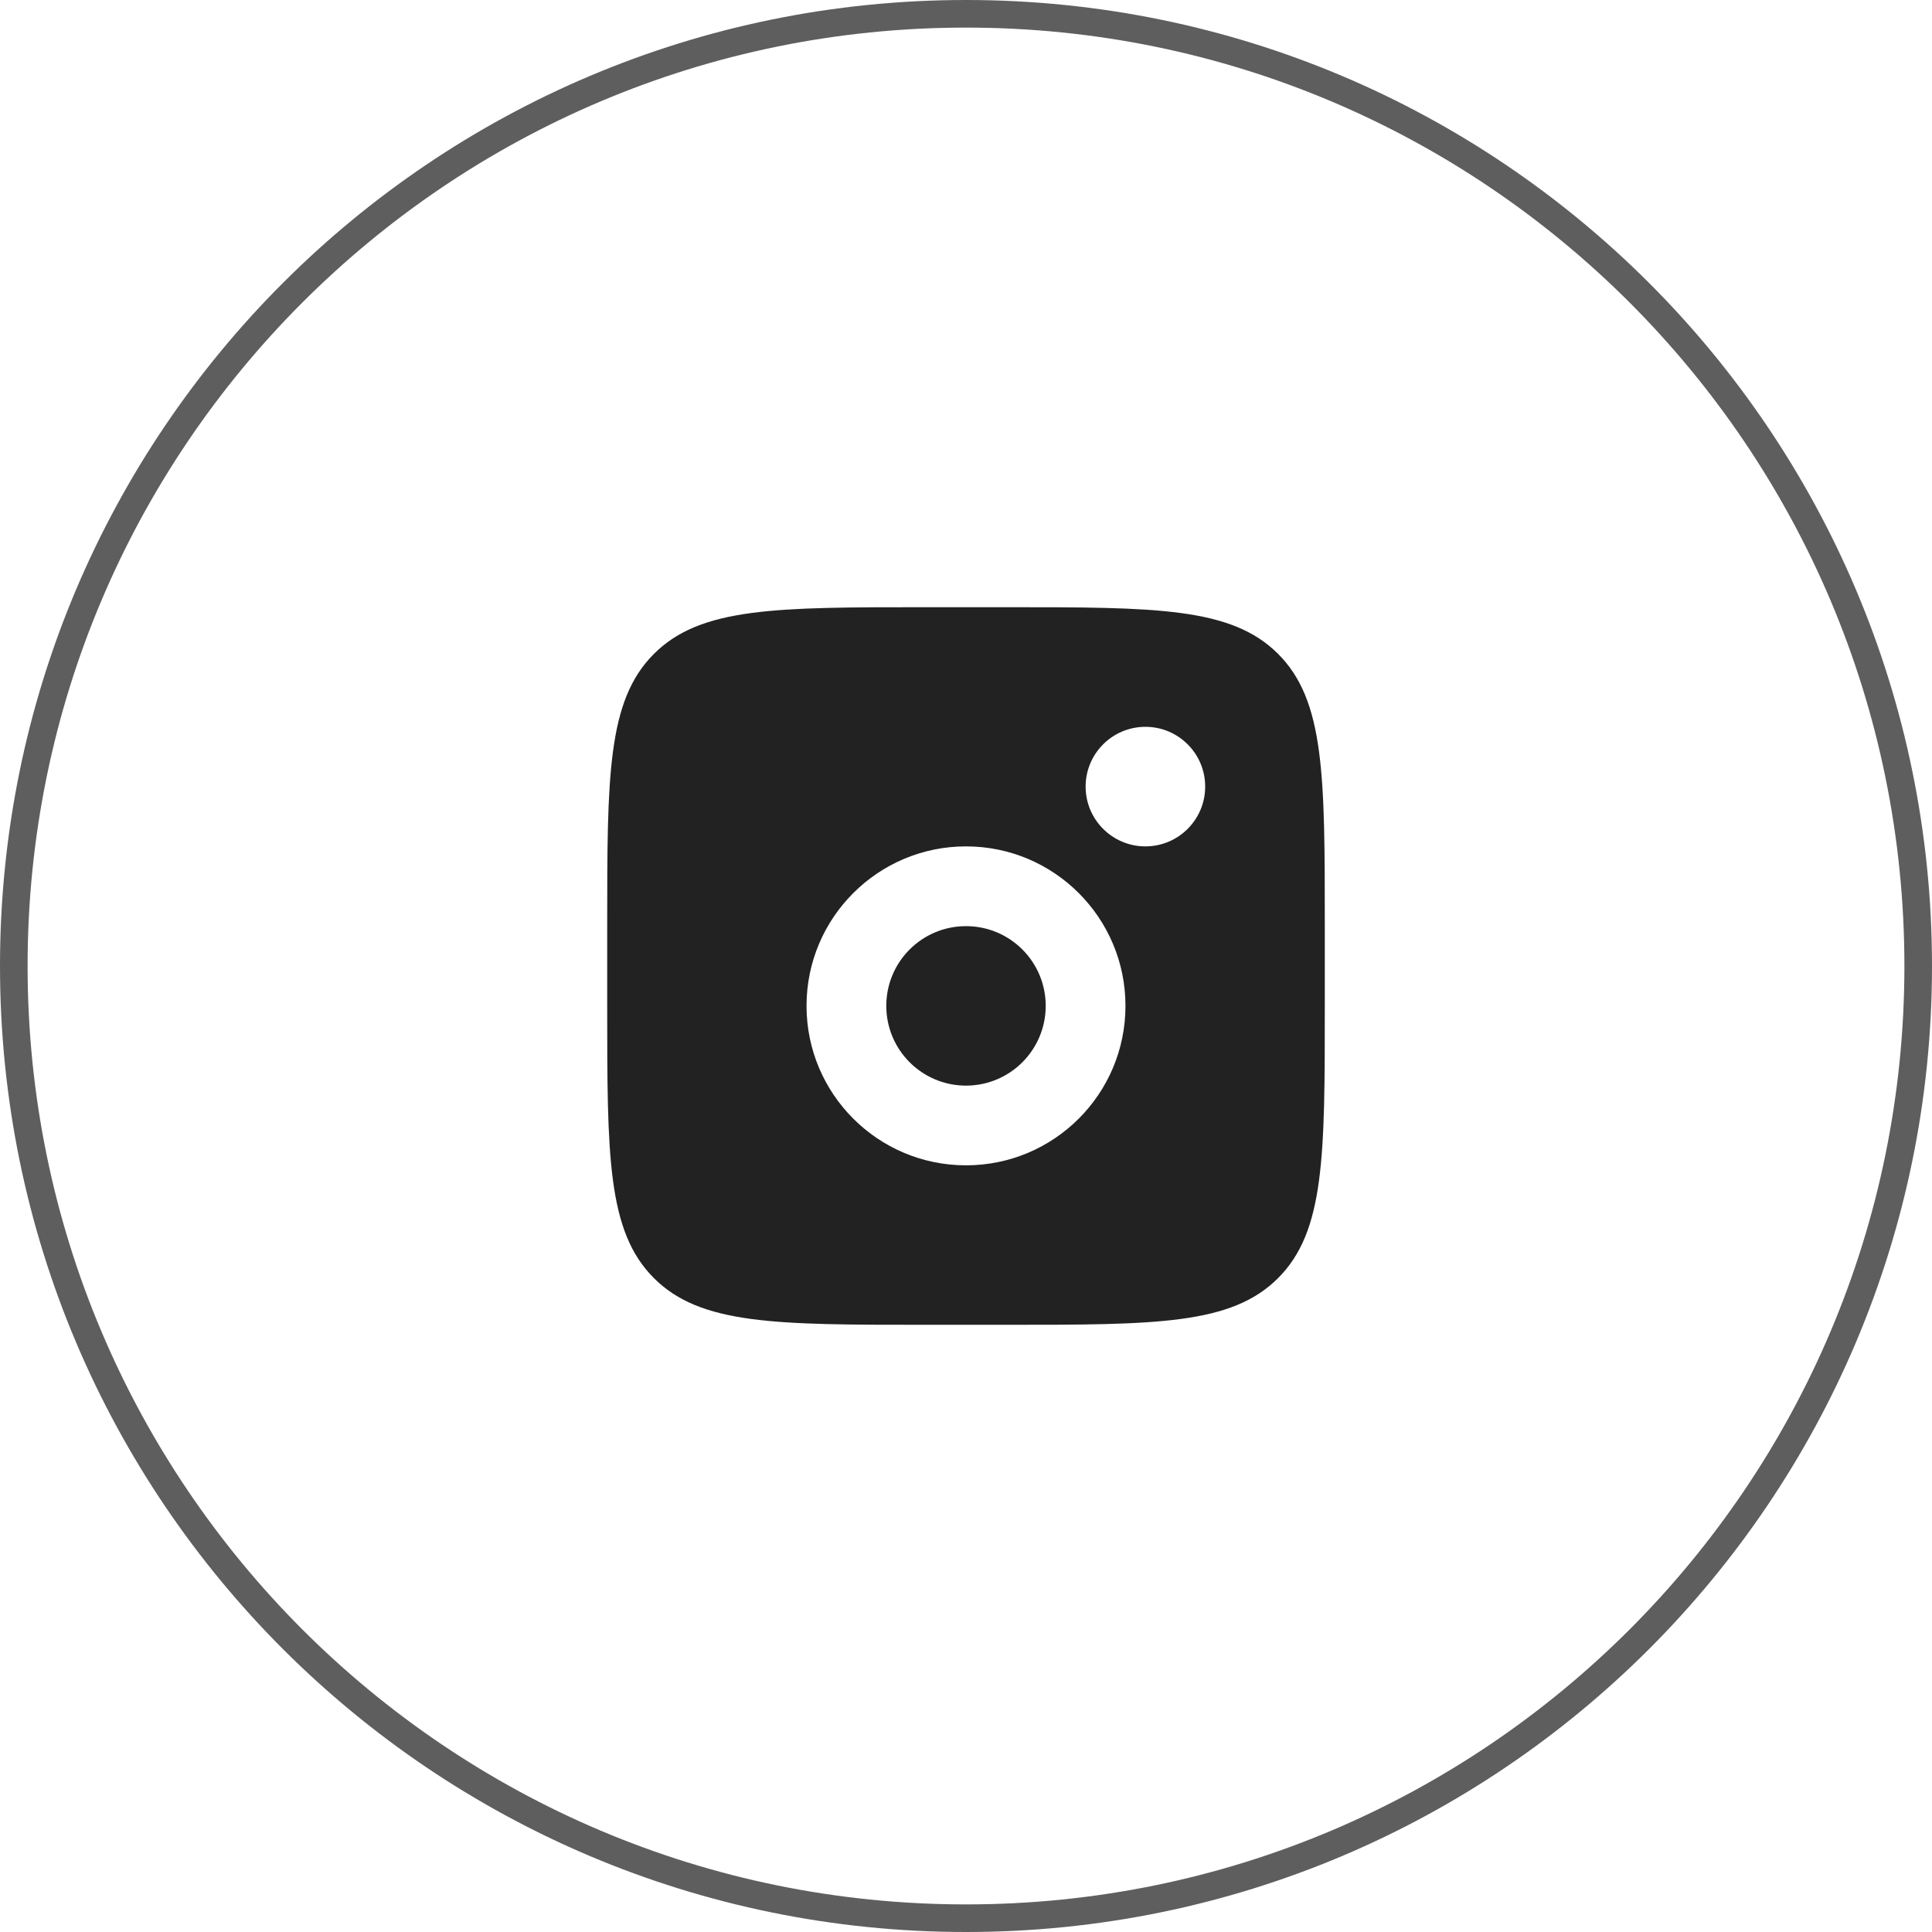
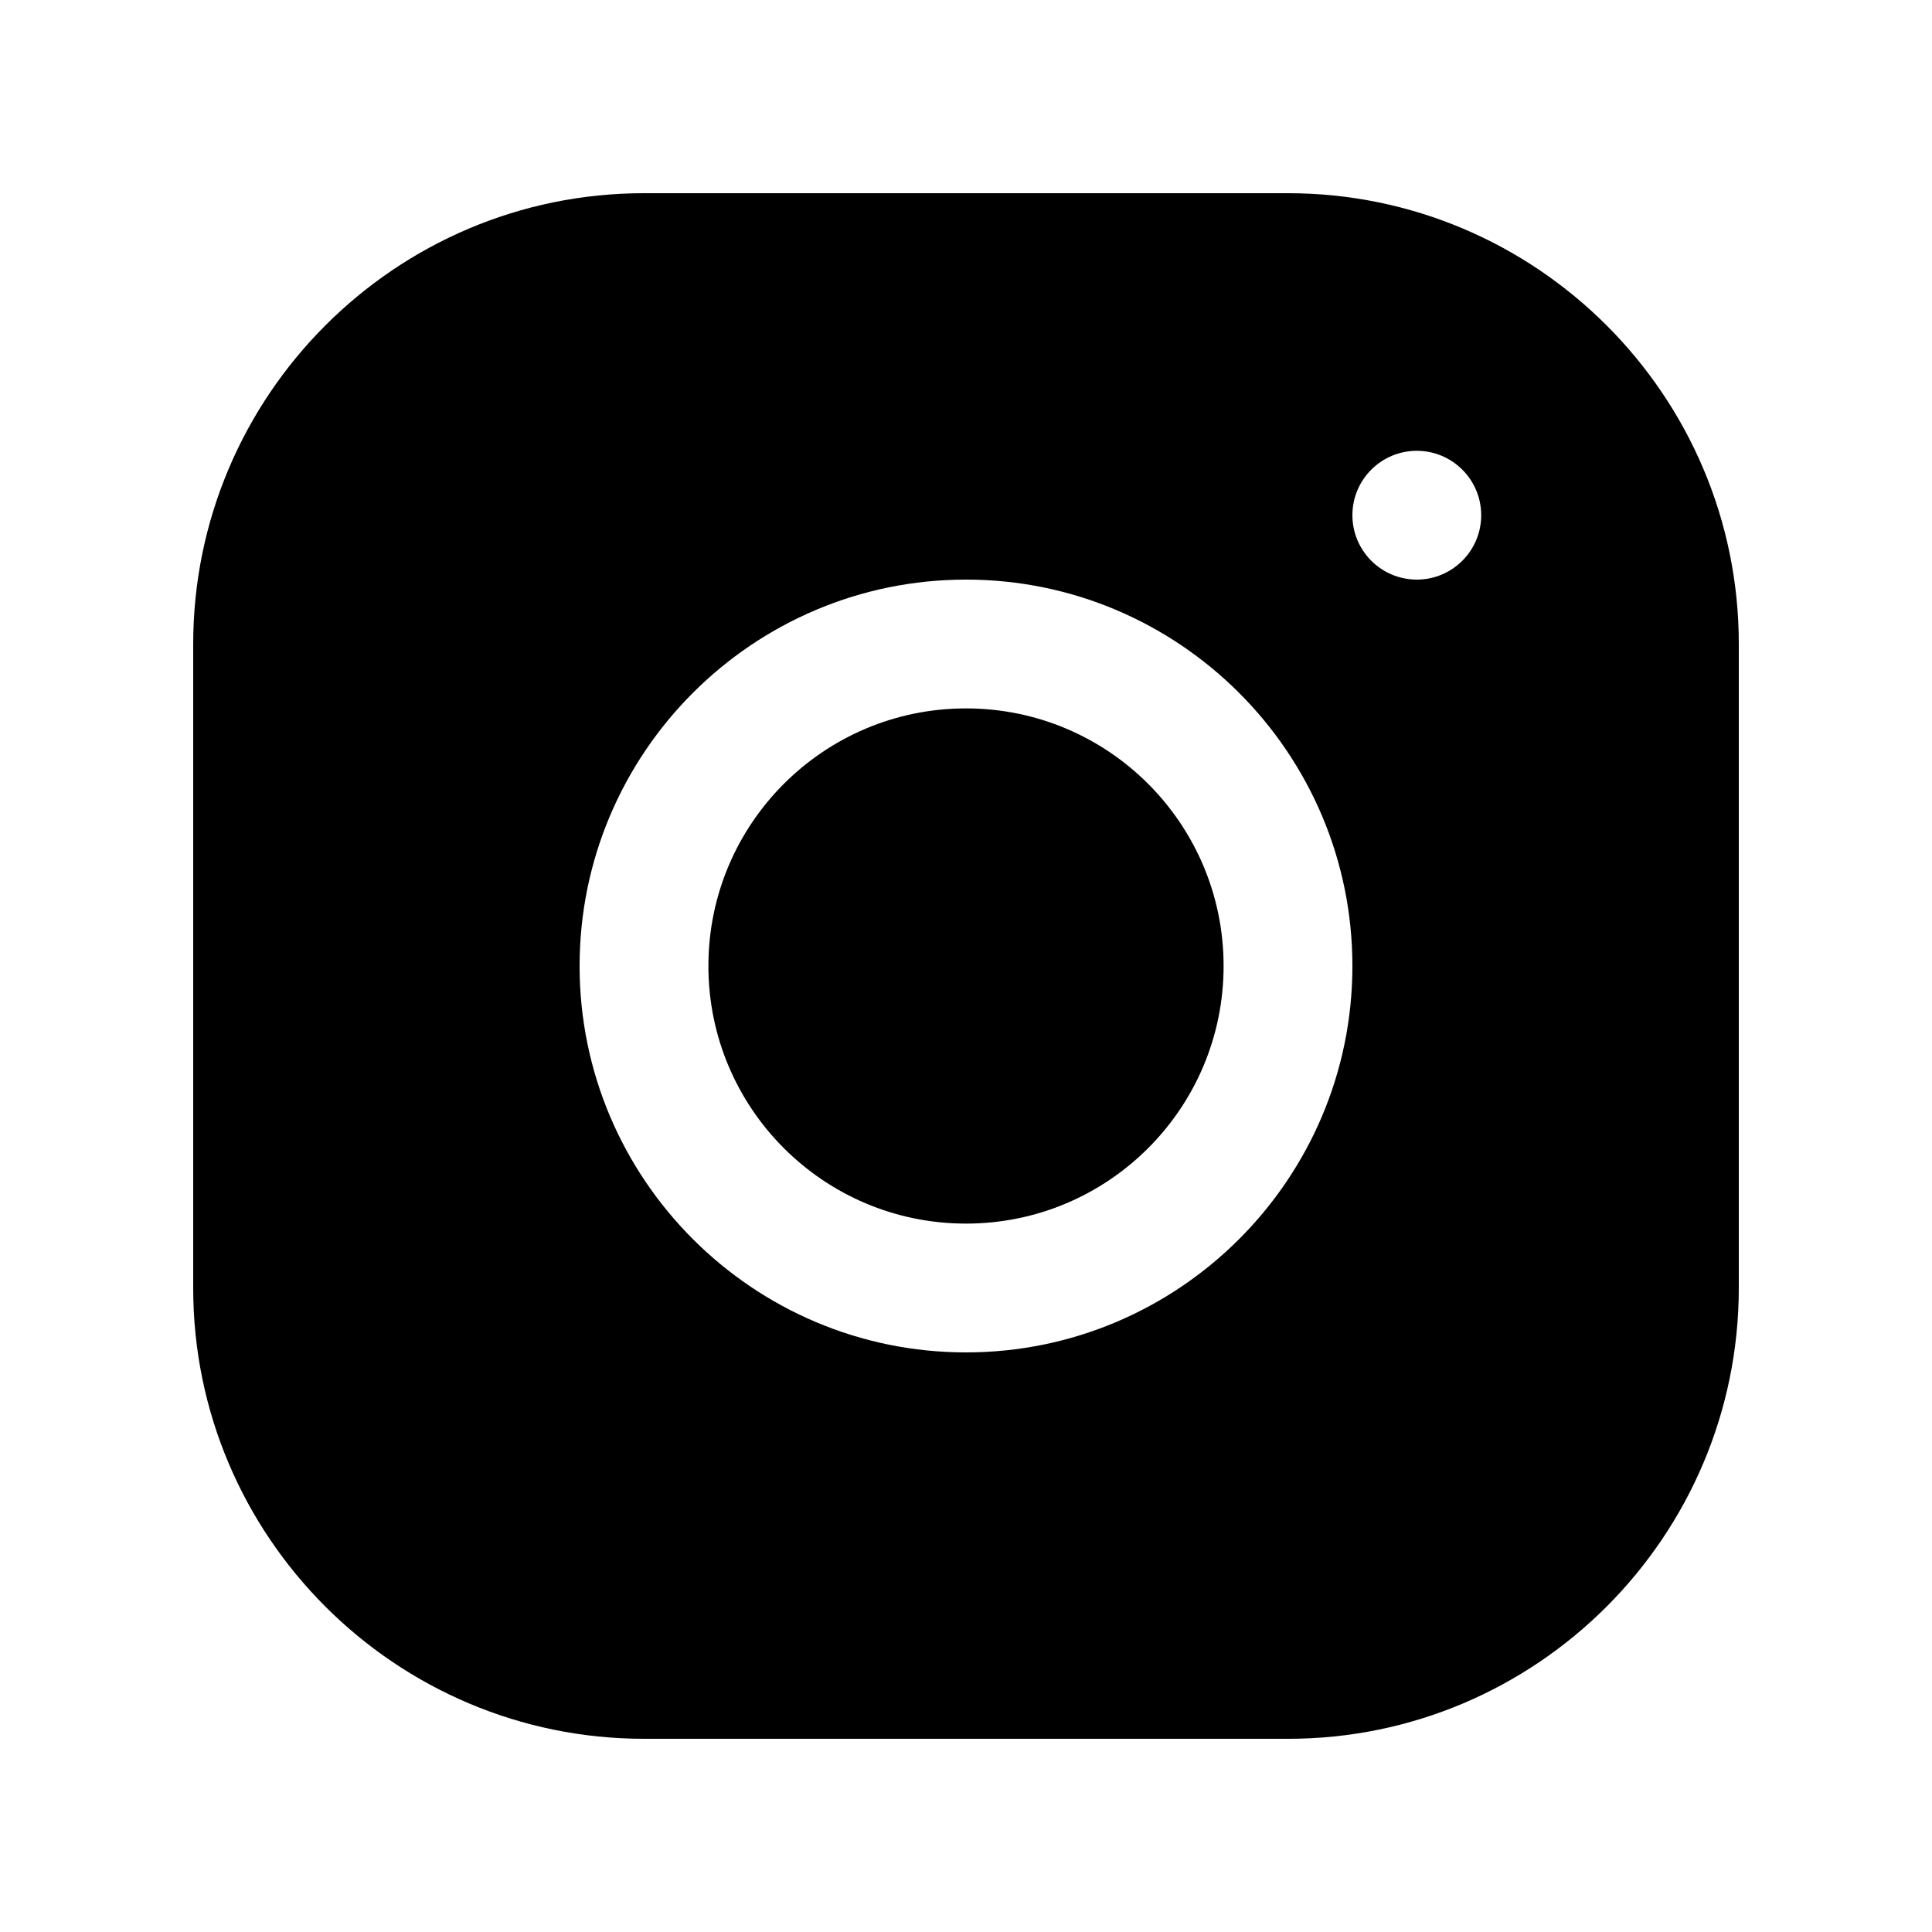
- <svg xmlns="http://www.w3.org/2000/svg" width="35" height="35" viewBox="0 0 35 35" fill="none">
-   <circle cx="17.5" cy="17.5" r="17.25" stroke="#5E5E5E" stroke-width="0.5" />
-   <path fill-rule="evenodd" clip-rule="evenodd" d="M11 16.778C11 14.054 11 12.692 11.846 11.846C12.692 11 14.054 11 16.778 11H18.222C20.946 11 22.308 11 23.154 11.846C24 12.692 24 14.054 24 16.778V18.222C24 20.946 24 22.308 23.154 23.154C22.308 24 20.946 24 18.222 24H16.778C14.054 24 12.692 24 11.846 23.154C11 22.308 11 20.946 11 18.222V16.778ZM21.833 14.25C21.833 14.848 21.348 15.333 20.75 15.333C20.152 15.333 19.667 14.848 19.667 14.25C19.667 13.652 20.152 13.167 20.75 13.167C21.348 13.167 21.833 13.652 21.833 14.25ZM18.944 18.222C18.944 19.02 18.298 19.667 17.5 19.667C16.702 19.667 16.056 19.02 16.056 18.222C16.056 17.424 16.702 16.778 17.5 16.778C18.298 16.778 18.944 17.424 18.944 18.222ZM20.389 18.222C20.389 19.818 19.096 21.111 17.5 21.111C15.905 21.111 14.611 19.818 14.611 18.222C14.611 16.627 15.905 15.333 17.5 15.333C19.096 15.333 20.389 16.627 20.389 18.222Z" fill="#222222" />
+ <svg xmlns="http://www.w3.org/2000/svg" viewBox="0 0 30 30" width="30px" height="30px">
+   <path d="M 9.998 3 C 6.139 3 3 6.142 3 10.002 L 3 20.002 C 3 23.861 6.142 27 10.002 27 L 20.002 27 C 23.861 27 27 23.858 27 19.998 L 27 9.998 C 27 6.139 23.858 3 19.998 3 L 9.998 3 z M 22 7 C 22.552 7 23 7.448 23 8 C 23 8.552 22.552 9 22 9 C 21.448 9 21 8.552 21 8 C 21 7.448 21.448 7 22 7 z M 15 9 C 18.309 9 21 11.691 21 15 C 21 18.309 18.309 21 15 21 C 11.691 21 9 18.309 9 15 C 9 11.691 11.691 9 15 9 z M 15 11 A 4 4 0 0 0 11 15 A 4 4 0 0 0 15 19 A 4 4 0 0 0 19 15 A 4 4 0 0 0 15 11 z" />
</svg>
